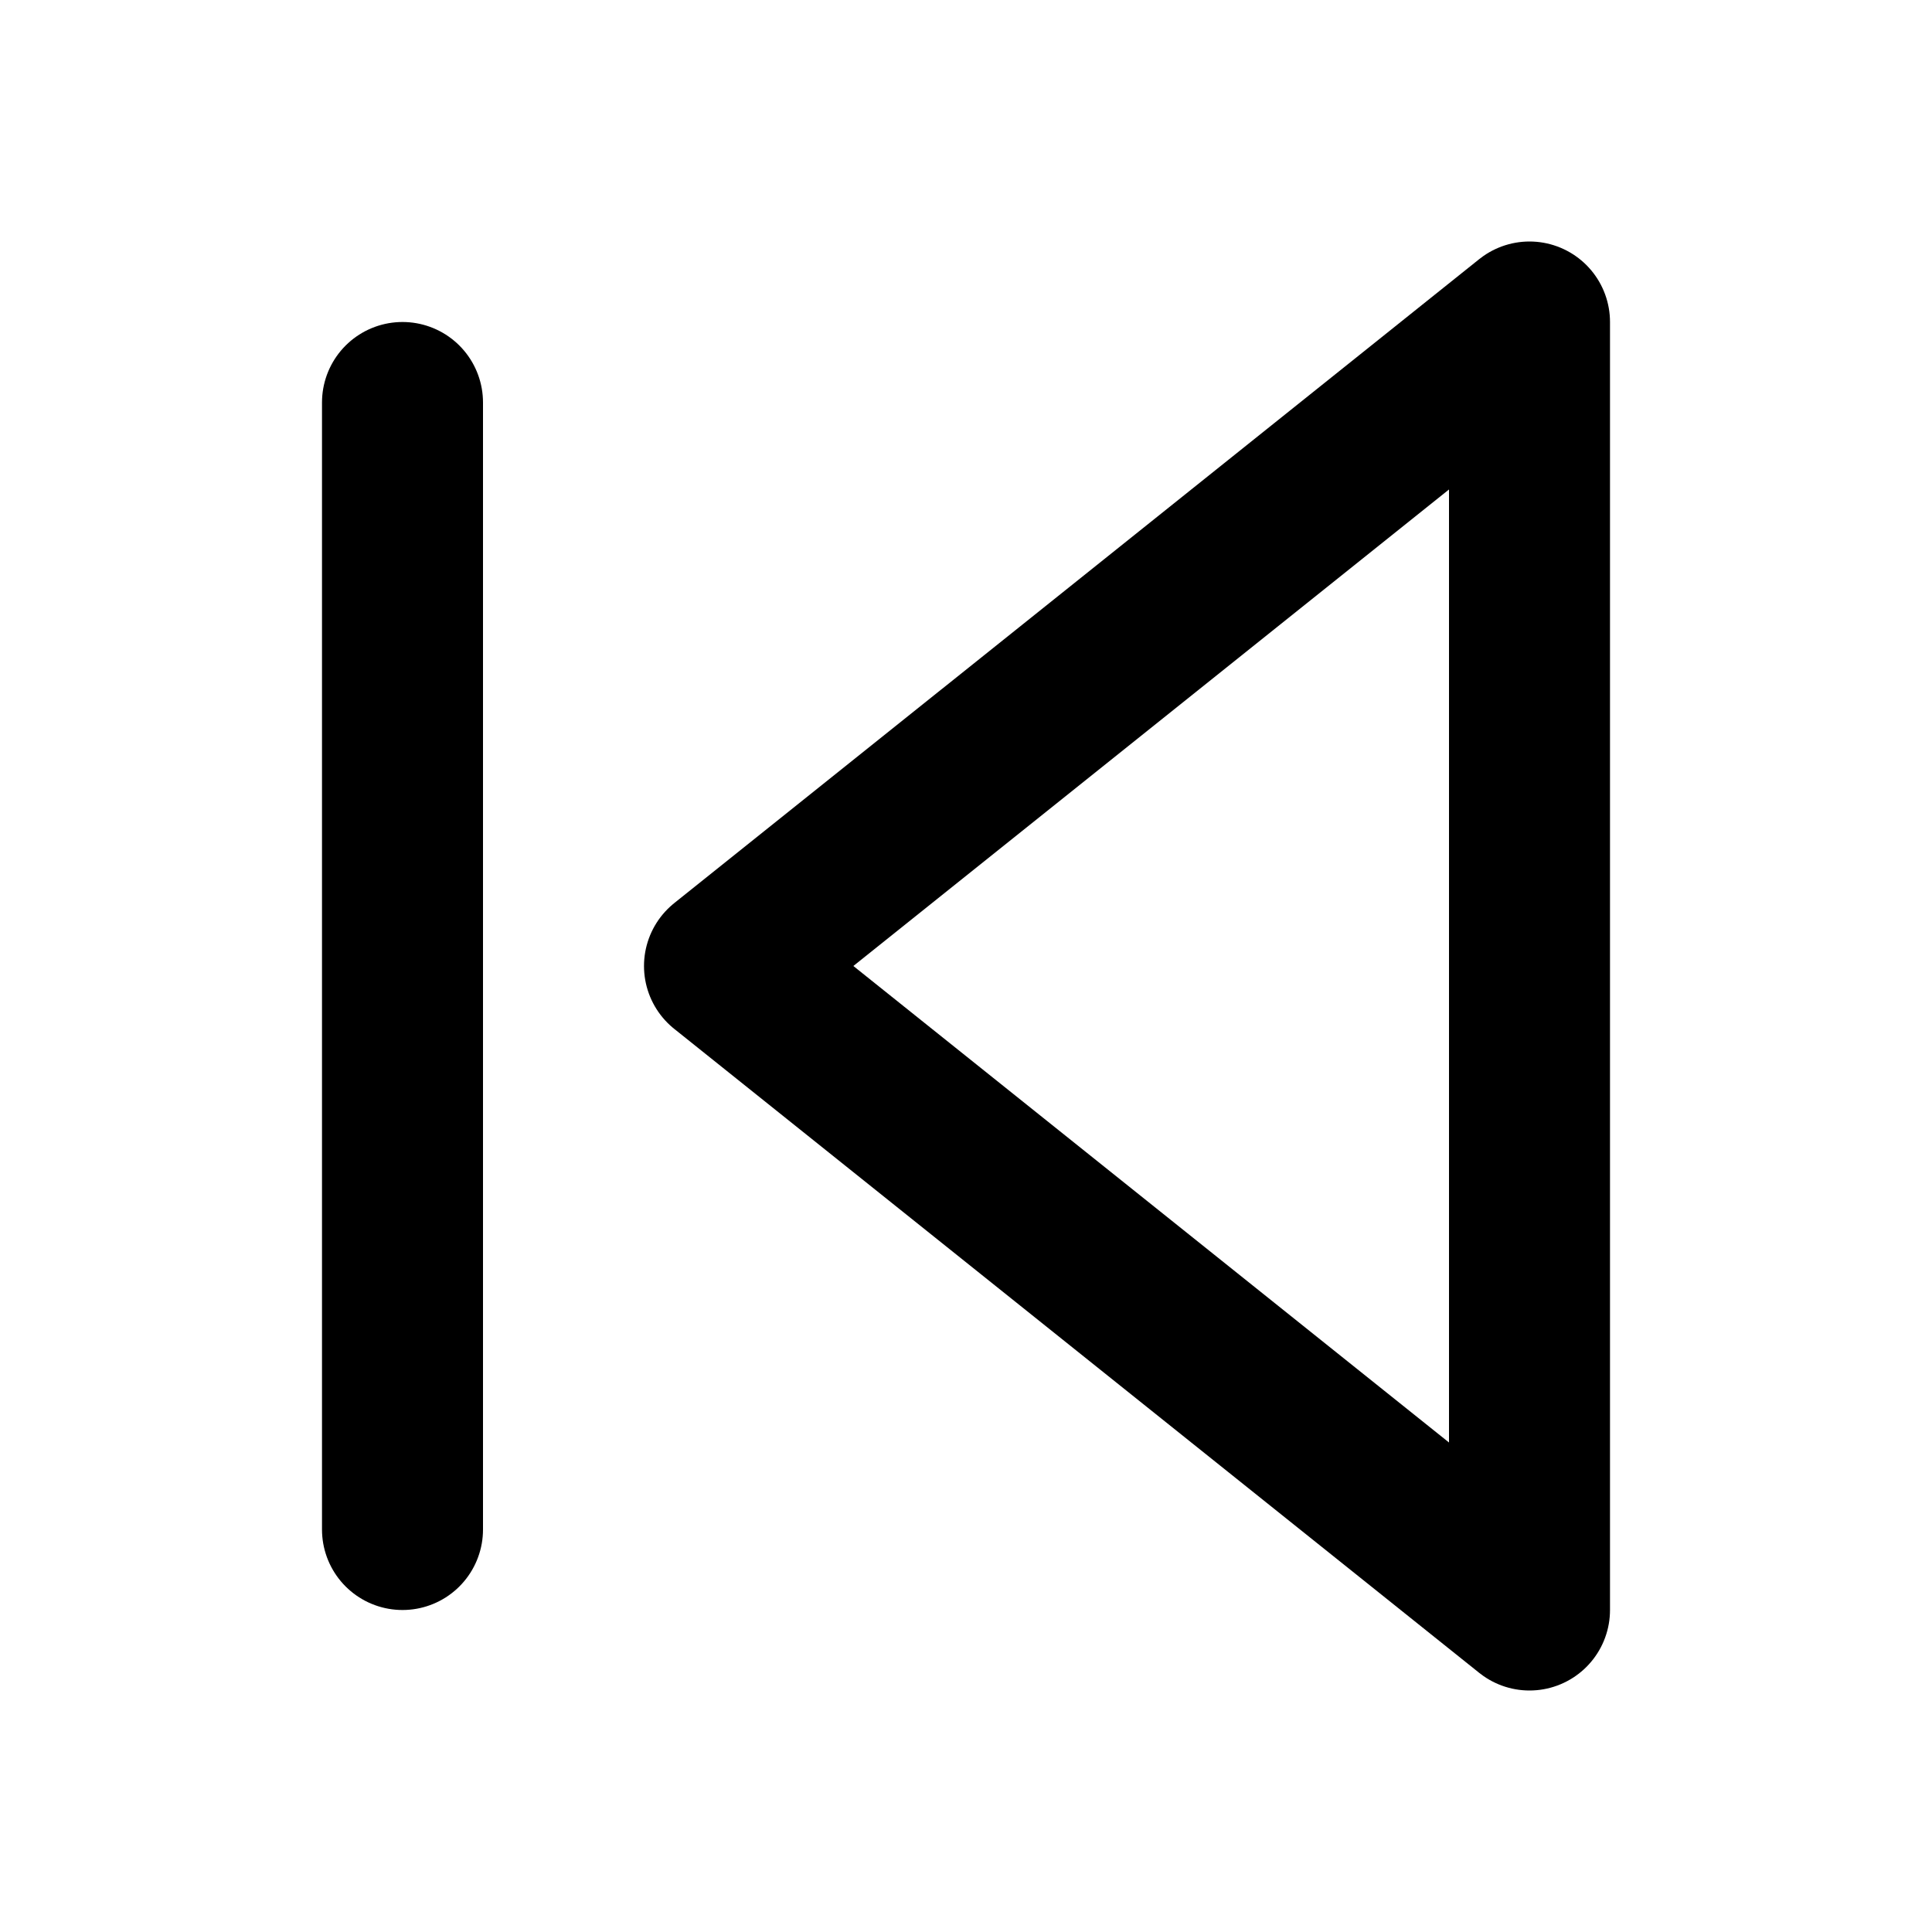
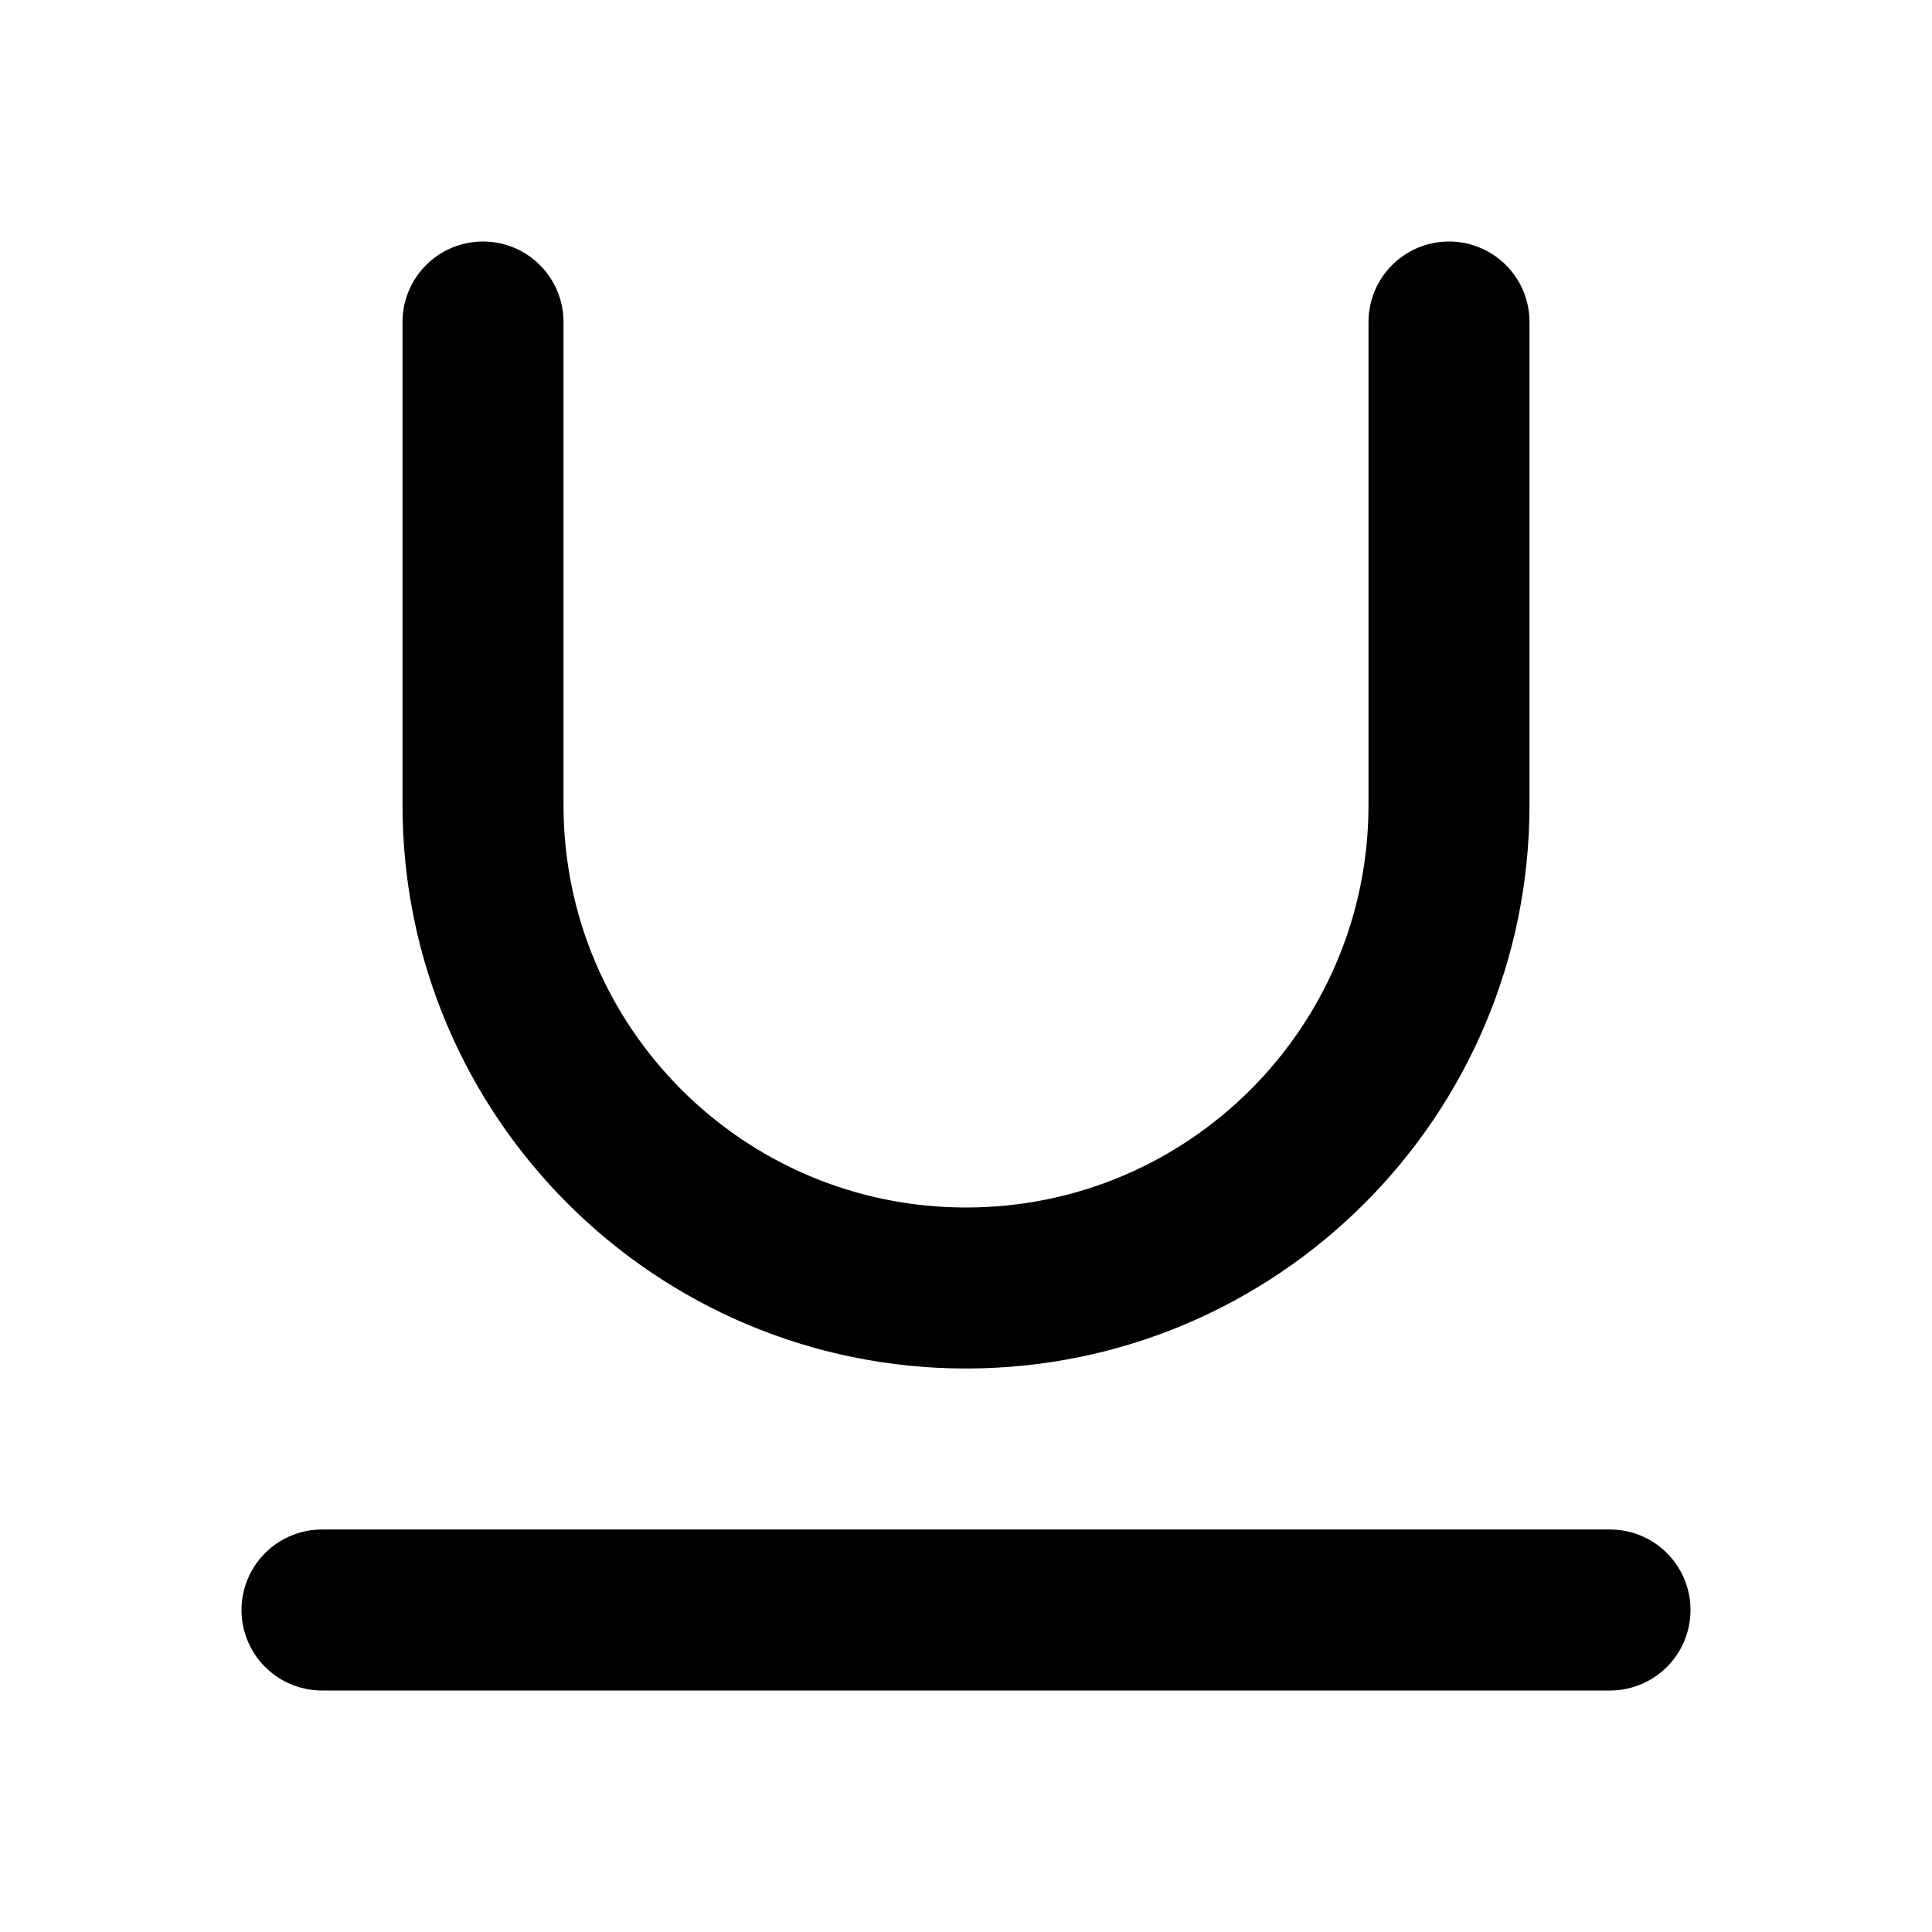
<svg xmlns="http://www.w3.org/2000/svg" width="24" height="24" viewBox="0 0 24 24" fill="none" stroke="currentColor" stroke-width="2" stroke-linecap="round" stroke-linejoin="round">
-   <polygon points="19 20 9 12 19 4 19 20" />
-   <line x1="5" x2="5" y1="19" y2="5" />
+   <path d="M6 4v6a6 6 0 0 0 12 0V4" />
+   <line x1="4" x2="20" y1="20" y2="20" />
</svg>
